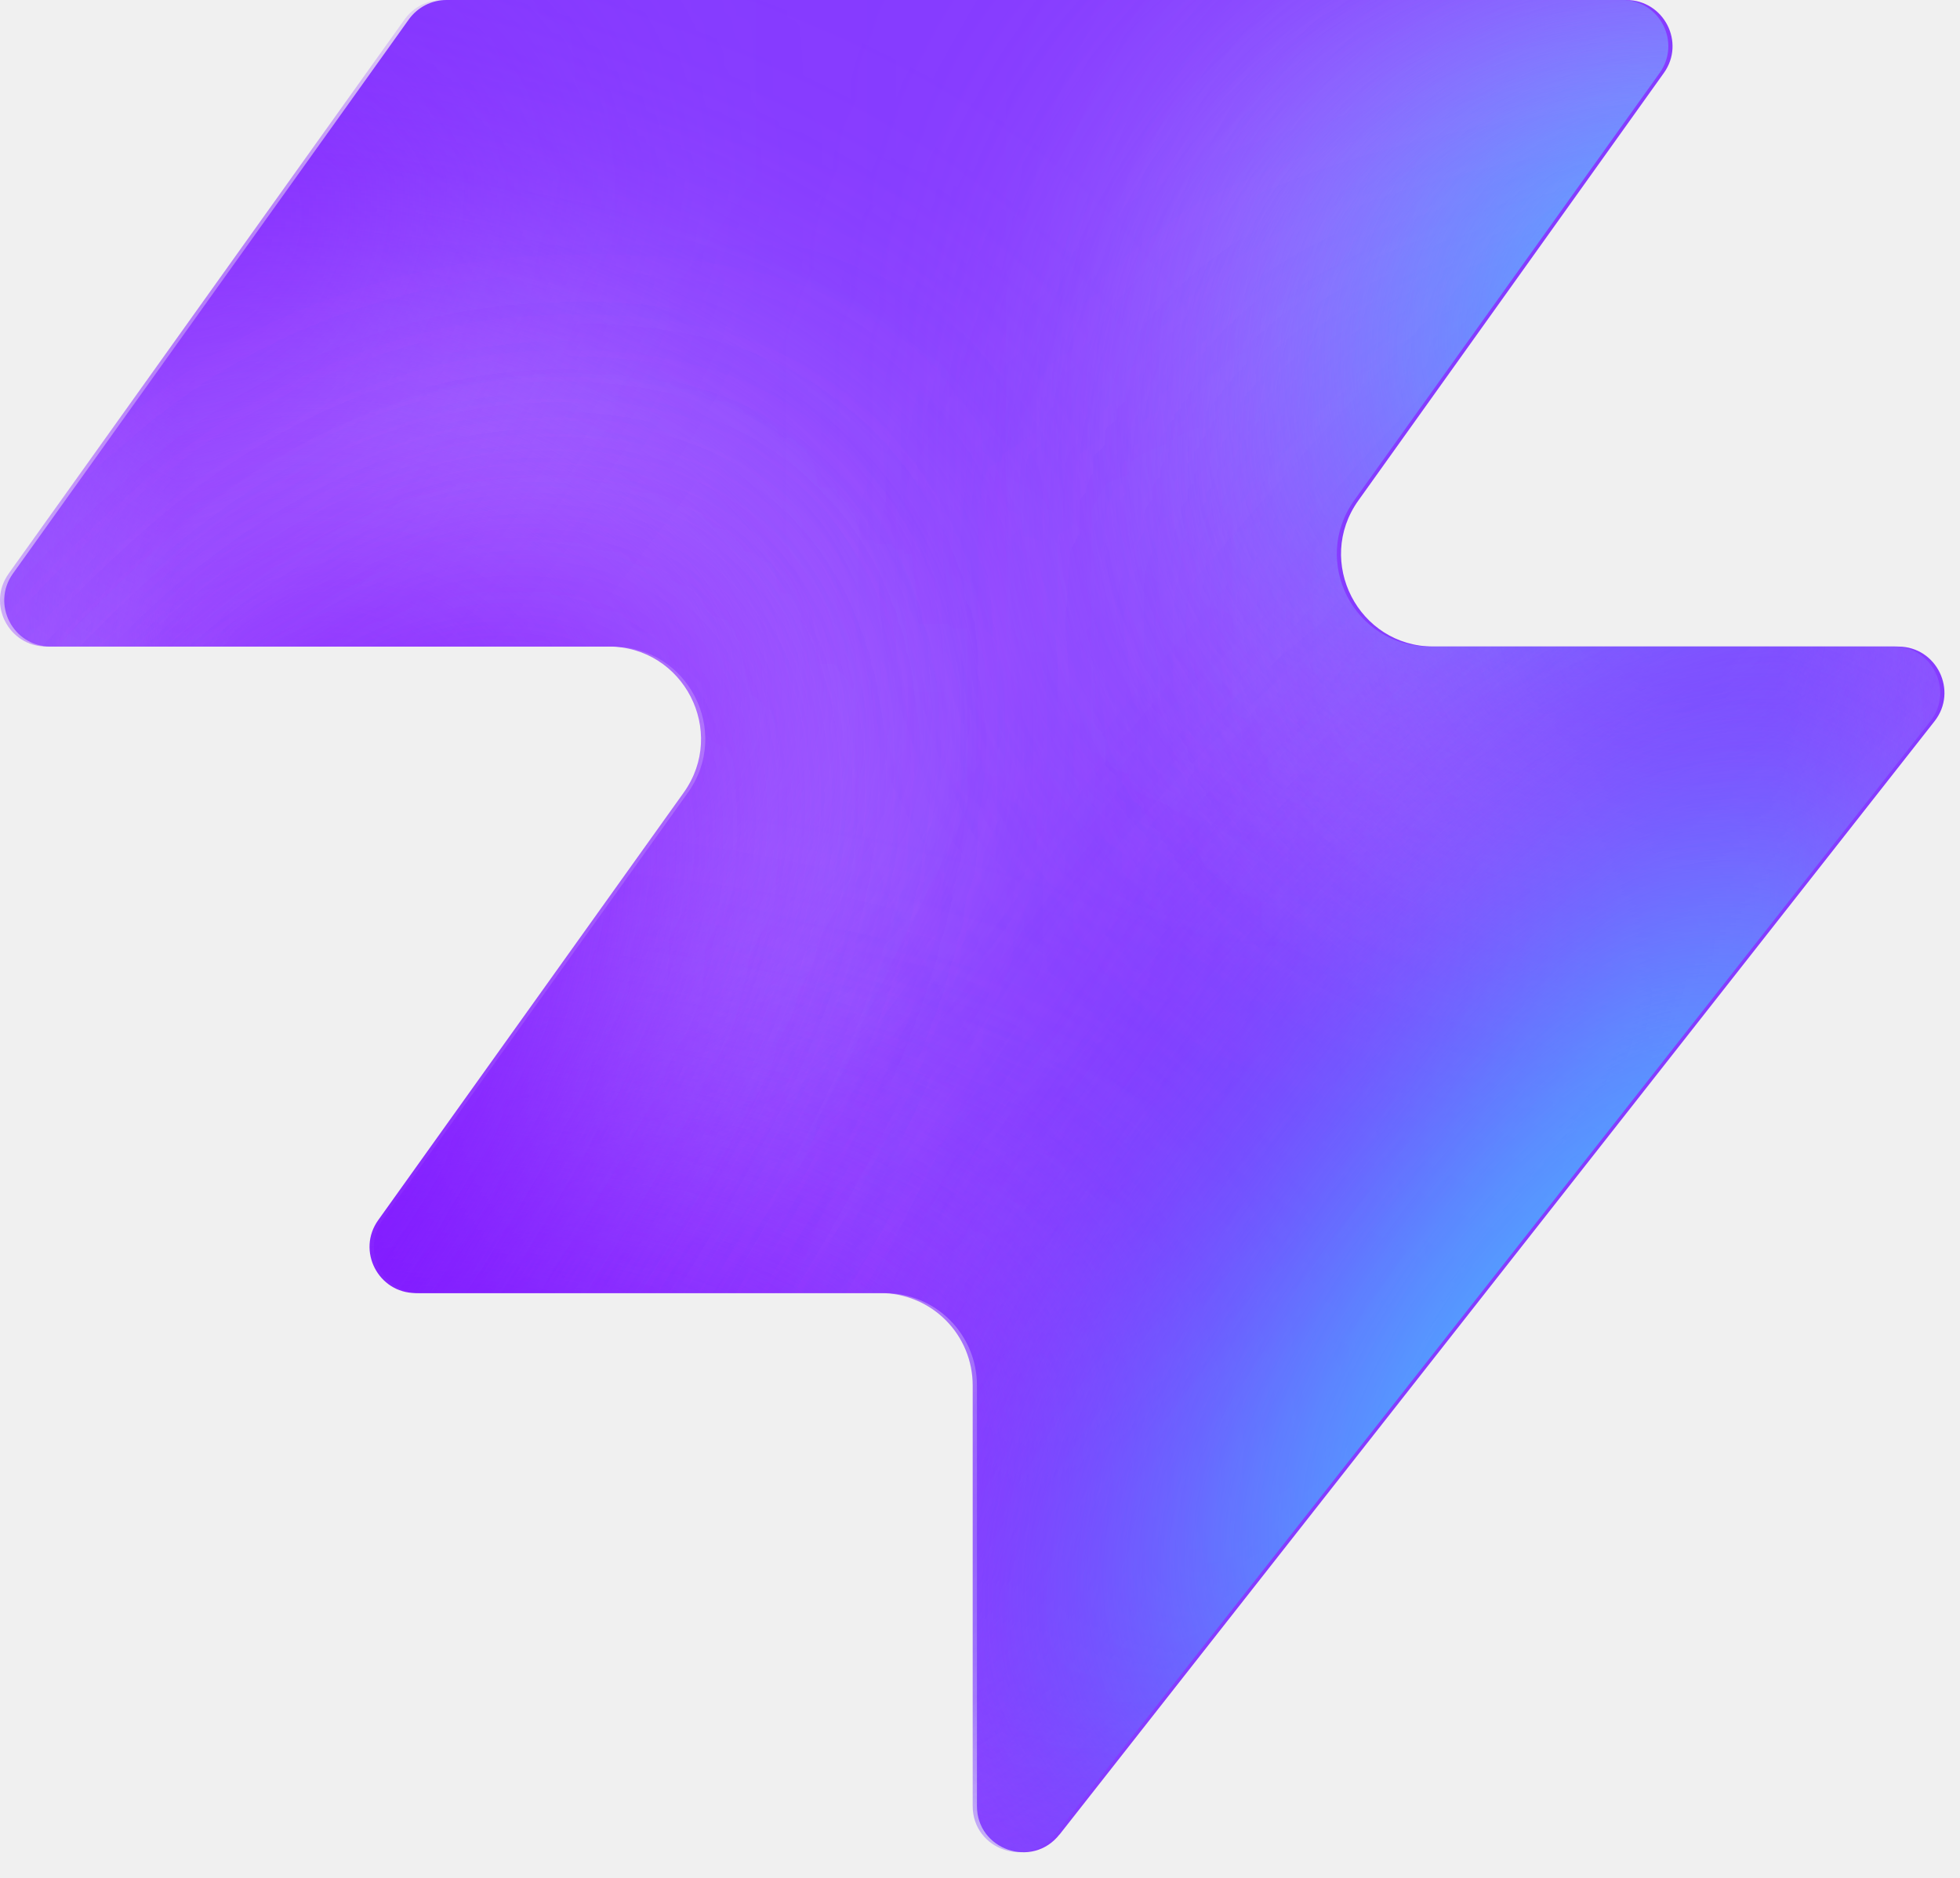
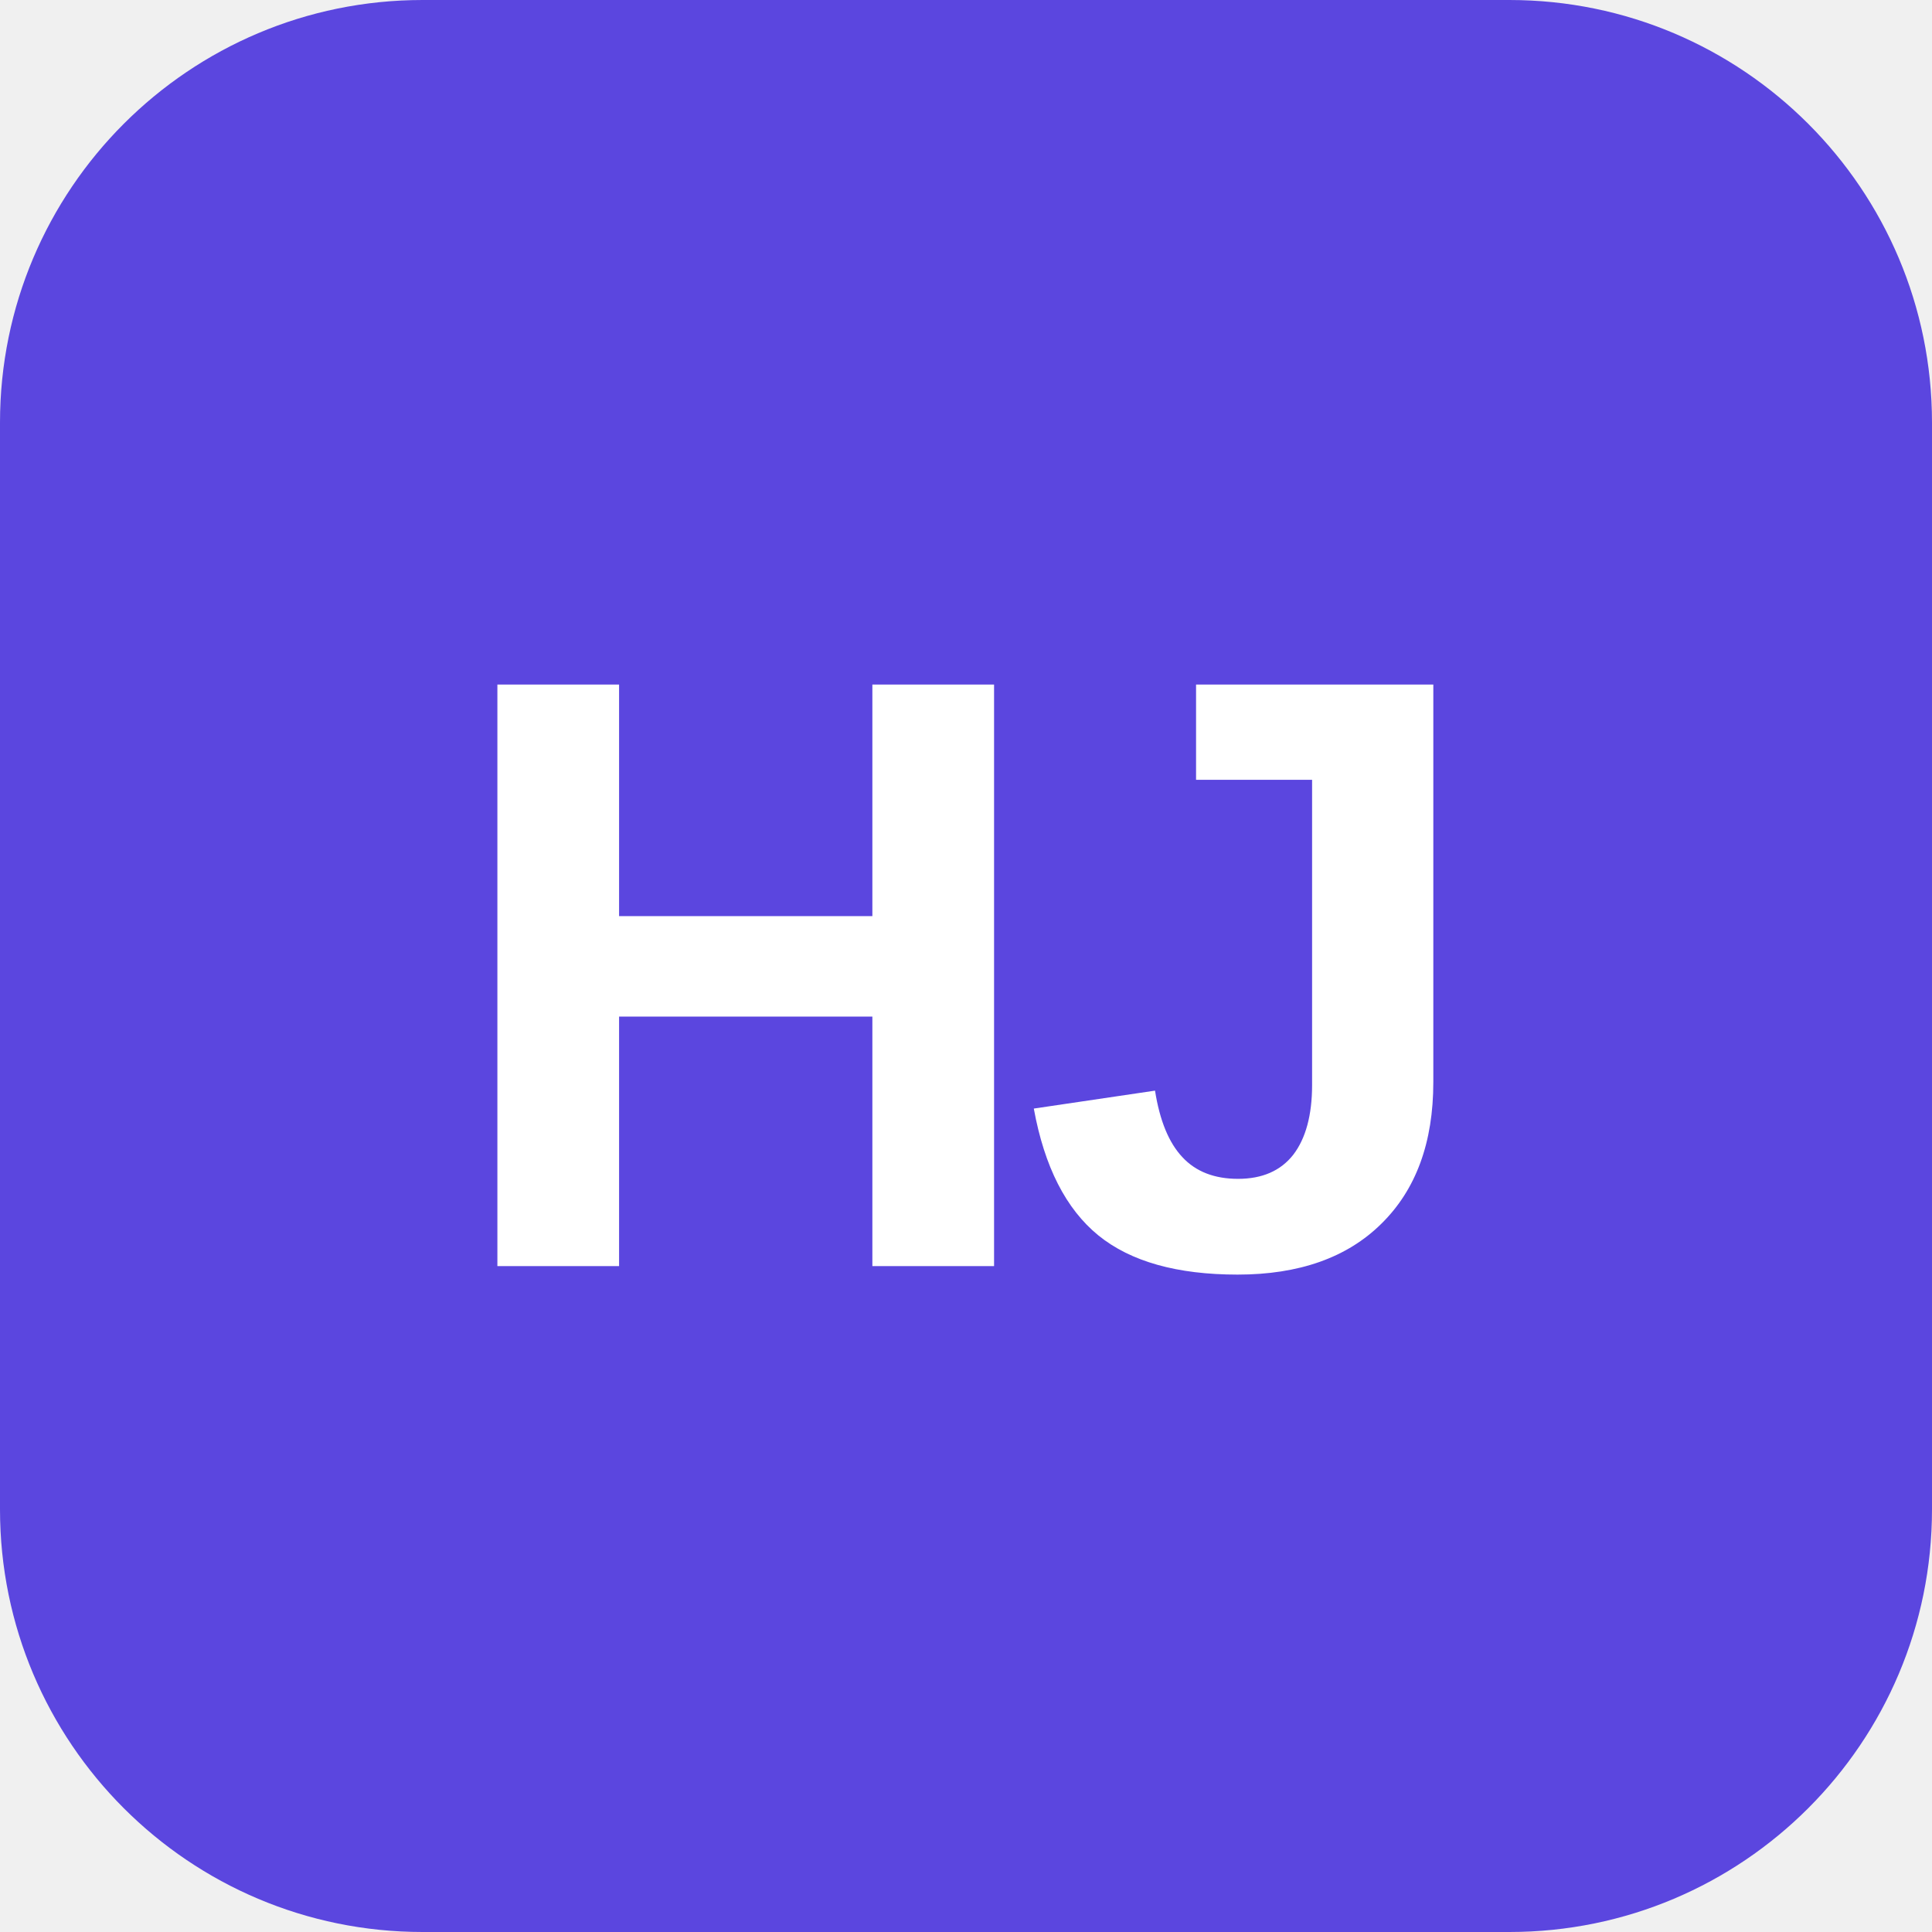
- <svg xmlns="http://www.w3.org/2000/svg" width="48" height="46" fill="none" viewBox="0 0 48 46">
-   <path fill="#863bff" d="M25.946 44.938c-.664.845-2.021.375-2.021-.698V33.937a2.26 2.26 0 0 0-2.262-2.262H10.287c-.92 0-1.456-1.04-.92-1.788l7.48-10.471c1.07-1.497 0-3.578-1.842-3.578H1.237c-.92 0-1.456-1.04-.92-1.788L10.013.474c.214-.297.556-.474.92-.474h28.894c.92 0 1.456 1.04.92 1.788l-7.48 10.471c-1.07 1.498 0 3.579 1.842 3.579h11.377c.943 0 1.473 1.088.89 1.83L25.947 44.94z" style="fill:#863bff;fill:color(display-p3 .525 .23 1);fill-opacity:1" />
-   <mask id="a" width="48" height="46" x="0" y="0" maskUnits="userSpaceOnUse" style="mask-type:alpha">
-     <path fill="#000" d="M25.842 44.938c-.664.844-2.021.375-2.021-.698V33.937a2.26 2.26 0 0 0-2.262-2.262H10.183c-.92 0-1.456-1.04-.92-1.788l7.48-10.471c1.07-1.498 0-3.579-1.842-3.579H1.133c-.92 0-1.456-1.04-.92-1.787L9.91.473c.214-.297.556-.474.92-.474h28.894c.92 0 1.456 1.04.92 1.788l-7.48 10.471c-1.07 1.498 0 3.578 1.842 3.578h11.377c.943 0 1.473 1.088.89 1.832L25.843 44.94z" style="fill:#000;fill-opacity:1" />
-   </mask>
-   <g mask="url(#a)">
-     <g filter="url(#b)">
-       <ellipse cx="5.508" cy="14.704" fill="#ede6ff" rx="5.508" ry="14.704" style="fill:#ede6ff;fill:color(display-p3 .927 .903 1);fill-opacity:1" transform="matrix(.00324 1 1 -.00324 -4.47 31.516)" />
-     </g>
-     <g filter="url(#c)">
-       <ellipse cx="10.399" cy="29.851" fill="#ede6ff" rx="10.399" ry="29.851" style="fill:#ede6ff;fill:color(display-p3 .927 .903 1);fill-opacity:1" transform="matrix(.00324 1 1 -.00324 -39.328 7.883)" />
-     </g>
-     <g filter="url(#d)">
-       <ellipse cx="5.508" cy="30.487" fill="#7e14ff" rx="5.508" ry="30.487" style="fill:#7e14ff;fill:color(display-p3 .492 .077 1);fill-opacity:1" transform="rotate(89.814 -25.913 -14.639)scale(1 -1)" />
-     </g>
-     <g filter="url(#e)">
-       <ellipse cx="5.508" cy="30.599" fill="#7e14ff" rx="5.508" ry="30.599" style="fill:#7e14ff;fill:color(display-p3 .492 .077 1);fill-opacity:1" transform="rotate(89.814 -32.644 -3.334)scale(1 -1)" />
-     </g>
-     <g filter="url(#f)">
-       <ellipse cx="5.508" cy="30.599" fill="#7e14ff" rx="5.508" ry="30.599" style="fill:#7e14ff;fill:color(display-p3 .492 .077 1);fill-opacity:1" transform="matrix(.00324 1 1 -.00324 -34.34 30.47)" />
-     </g>
-     <g filter="url(#g)">
-       <ellipse cx="14.072" cy="22.078" fill="#ede6ff" rx="14.072" ry="22.078" style="fill:#ede6ff;fill:color(display-p3 .927 .903 1);fill-opacity:1" transform="rotate(93.35 24.506 48.493)scale(-1 1)" />
-     </g>
-     <g filter="url(#h)">
-       <ellipse cx="3.47" cy="21.501" fill="#7e14ff" rx="3.47" ry="21.501" style="fill:#7e14ff;fill:color(display-p3 .492 .077 1);fill-opacity:1" transform="rotate(89.009 28.708 47.59)scale(-1 1)" />
-     </g>
-     <g filter="url(#i)">
-       <ellipse cx="3.47" cy="21.501" fill="#7e14ff" rx="3.47" ry="21.501" style="fill:#7e14ff;fill:color(display-p3 .492 .077 1);fill-opacity:1" transform="rotate(89.009 28.708 47.59)scale(-1 1)" />
-     </g>
-     <g filter="url(#j)">
-       <ellipse cx=".387" cy="8.972" fill="#7e14ff" rx="4.407" ry="29.108" style="fill:#7e14ff;fill:color(display-p3 .492 .077 1);fill-opacity:1" transform="rotate(39.51 .387 8.972)" />
-     </g>
-     <g filter="url(#k)">
-       <ellipse cx="47.523" cy="-6.092" fill="#7e14ff" rx="4.407" ry="29.108" style="fill:#7e14ff;fill:color(display-p3 .492 .077 1);fill-opacity:1" transform="rotate(37.892 47.523 -6.092)" />
-     </g>
-     <g filter="url(#l)">
-       <ellipse cx="41.412" cy="6.333" fill="#47bfff" rx="5.971" ry="9.665" style="fill:#47bfff;fill:color(display-p3 .28 .748 1);fill-opacity:1" transform="rotate(37.892 41.412 6.333)" />
-     </g>
-     <g filter="url(#m)">
-       <ellipse cx="-1.879" cy="38.332" fill="#7e14ff" rx="4.407" ry="29.108" style="fill:#7e14ff;fill:color(display-p3 .492 .077 1);fill-opacity:1" transform="rotate(37.892 -1.88 38.332)" />
-     </g>
-     <g filter="url(#n)">
-       <ellipse cx="-1.879" cy="38.332" fill="#7e14ff" rx="4.407" ry="29.108" style="fill:#7e14ff;fill:color(display-p3 .492 .077 1);fill-opacity:1" transform="rotate(37.892 -1.88 38.332)" />
-     </g>
-     <g filter="url(#o)">
-       <ellipse cx="35.651" cy="29.907" fill="#7e14ff" rx="4.407" ry="29.108" style="fill:#7e14ff;fill:color(display-p3 .492 .077 1);fill-opacity:1" transform="rotate(37.892 35.651 29.907)" />
-     </g>
-     <g filter="url(#p)">
-       <ellipse cx="38.418" cy="32.4" fill="#47bfff" rx="5.971" ry="15.297" style="fill:#47bfff;fill:color(display-p3 .28 .748 1);fill-opacity:1" transform="rotate(37.892 38.418 32.4)" />
-     </g>
-   </g>
-   <defs>
-     <filter id="b" width="60.045" height="41.654" x="-19.77" y="16.149" color-interpolation-filters="sRGB" filterUnits="userSpaceOnUse">
-       <feFlood flood-opacity="0" result="BackgroundImageFix" />
-       <feBlend in="SourceGraphic" in2="BackgroundImageFix" result="shape" />
-       <feGaussianBlur result="effect1_foregroundBlur_2002_17158" stdDeviation="7.659" />
-     </filter>
-     <filter id="c" width="90.34" height="51.437" x="-54.613" y="-7.533" color-interpolation-filters="sRGB" filterUnits="userSpaceOnUse">
-       <feFlood flood-opacity="0" result="BackgroundImageFix" />
-       <feBlend in="SourceGraphic" in2="BackgroundImageFix" result="shape" />
-       <feGaussianBlur result="effect1_foregroundBlur_2002_17158" stdDeviation="7.659" />
-     </filter>
-     <filter id="d" width="79.355" height="29.4" x="-49.64" y="2.03" color-interpolation-filters="sRGB" filterUnits="userSpaceOnUse">
-       <feFlood flood-opacity="0" result="BackgroundImageFix" />
-       <feBlend in="SourceGraphic" in2="BackgroundImageFix" result="shape" />
-       <feGaussianBlur result="effect1_foregroundBlur_2002_17158" stdDeviation="4.596" />
-     </filter>
-     <filter id="e" width="79.579" height="29.4" x="-45.045" y="20.029" color-interpolation-filters="sRGB" filterUnits="userSpaceOnUse">
-       <feFlood flood-opacity="0" result="BackgroundImageFix" />
-       <feBlend in="SourceGraphic" in2="BackgroundImageFix" result="shape" />
-       <feGaussianBlur result="effect1_foregroundBlur_2002_17158" stdDeviation="4.596" />
-     </filter>
-     <filter id="f" width="79.579" height="29.4" x="-43.513" y="21.178" color-interpolation-filters="sRGB" filterUnits="userSpaceOnUse">
-       <feFlood flood-opacity="0" result="BackgroundImageFix" />
-       <feBlend in="SourceGraphic" in2="BackgroundImageFix" result="shape" />
-       <feGaussianBlur result="effect1_foregroundBlur_2002_17158" stdDeviation="4.596" />
-     </filter>
-     <filter id="g" width="74.749" height="58.852" x="15.756" y="-17.901" color-interpolation-filters="sRGB" filterUnits="userSpaceOnUse">
-       <feFlood flood-opacity="0" result="BackgroundImageFix" />
-       <feBlend in="SourceGraphic" in2="BackgroundImageFix" result="shape" />
-       <feGaussianBlur result="effect1_foregroundBlur_2002_17158" stdDeviation="7.659" />
-     </filter>
-     <filter id="h" width="61.377" height="25.362" x="23.548" y="2.284" color-interpolation-filters="sRGB" filterUnits="userSpaceOnUse">
-       <feFlood flood-opacity="0" result="BackgroundImageFix" />
-       <feBlend in="SourceGraphic" in2="BackgroundImageFix" result="shape" />
-       <feGaussianBlur result="effect1_foregroundBlur_2002_17158" stdDeviation="4.596" />
-     </filter>
-     <filter id="i" width="61.377" height="25.362" x="23.548" y="2.284" color-interpolation-filters="sRGB" filterUnits="userSpaceOnUse">
-       <feFlood flood-opacity="0" result="BackgroundImageFix" />
-       <feBlend in="SourceGraphic" in2="BackgroundImageFix" result="shape" />
-       <feGaussianBlur result="effect1_foregroundBlur_2002_17158" stdDeviation="4.596" />
-     </filter>
-     <filter id="j" width="56.045" height="63.649" x="-27.636" y="-22.853" color-interpolation-filters="sRGB" filterUnits="userSpaceOnUse">
-       <feFlood flood-opacity="0" result="BackgroundImageFix" />
-       <feBlend in="SourceGraphic" in2="BackgroundImageFix" result="shape" />
-       <feGaussianBlur result="effect1_foregroundBlur_2002_17158" stdDeviation="4.596" />
-     </filter>
-     <filter id="k" width="54.814" height="64.646" x="20.116" y="-38.415" color-interpolation-filters="sRGB" filterUnits="userSpaceOnUse">
-       <feFlood flood-opacity="0" result="BackgroundImageFix" />
-       <feBlend in="SourceGraphic" in2="BackgroundImageFix" result="shape" />
-       <feGaussianBlur result="effect1_foregroundBlur_2002_17158" stdDeviation="4.596" />
-     </filter>
-     <filter id="l" width="33.541" height="35.313" x="24.641" y="-11.323" color-interpolation-filters="sRGB" filterUnits="userSpaceOnUse">
-       <feFlood flood-opacity="0" result="BackgroundImageFix" />
-       <feBlend in="SourceGraphic" in2="BackgroundImageFix" result="shape" />
-       <feGaussianBlur result="effect1_foregroundBlur_2002_17158" stdDeviation="4.596" />
-     </filter>
-     <filter id="m" width="54.814" height="64.646" x="-29.286" y="6.009" color-interpolation-filters="sRGB" filterUnits="userSpaceOnUse">
-       <feFlood flood-opacity="0" result="BackgroundImageFix" />
-       <feBlend in="SourceGraphic" in2="BackgroundImageFix" result="shape" />
-       <feGaussianBlur result="effect1_foregroundBlur_2002_17158" stdDeviation="4.596" />
-     </filter>
-     <filter id="n" width="54.814" height="64.646" x="-29.286" y="6.009" color-interpolation-filters="sRGB" filterUnits="userSpaceOnUse">
-       <feFlood flood-opacity="0" result="BackgroundImageFix" />
-       <feBlend in="SourceGraphic" in2="BackgroundImageFix" result="shape" />
-       <feGaussianBlur result="effect1_foregroundBlur_2002_17158" stdDeviation="4.596" />
-     </filter>
-     <filter id="o" width="54.814" height="64.646" x="8.244" y="-2.416" color-interpolation-filters="sRGB" filterUnits="userSpaceOnUse">
-       <feFlood flood-opacity="0" result="BackgroundImageFix" />
-       <feBlend in="SourceGraphic" in2="BackgroundImageFix" result="shape" />
-       <feGaussianBlur result="effect1_foregroundBlur_2002_17158" stdDeviation="4.596" />
-     </filter>
-     <filter id="p" width="39.409" height="43.623" x="18.713" y="10.588" color-interpolation-filters="sRGB" filterUnits="userSpaceOnUse">
-       <feFlood flood-opacity="0" result="BackgroundImageFix" />
-       <feBlend in="SourceGraphic" in2="BackgroundImageFix" result="shape" />
-       <feGaussianBlur result="effect1_foregroundBlur_2002_17158" stdDeviation="4.596" />
-     </filter>
-   </defs>
+ <svg xmlns="http://www.w3.org/2000/svg" width="64" height="64" viewBox="0 0 64 64">
+   <rect width="64" height="64" rx="14" fill="#5b46df" />
+   <text x="32" y="34" text-anchor="middle" dominant-baseline="middle" font-family="Arial, Helvetica, sans-serif" font-weight="700" font-size="28" fill="#ffffff" letter-spacing="-1">HJ</text>
</svg>
